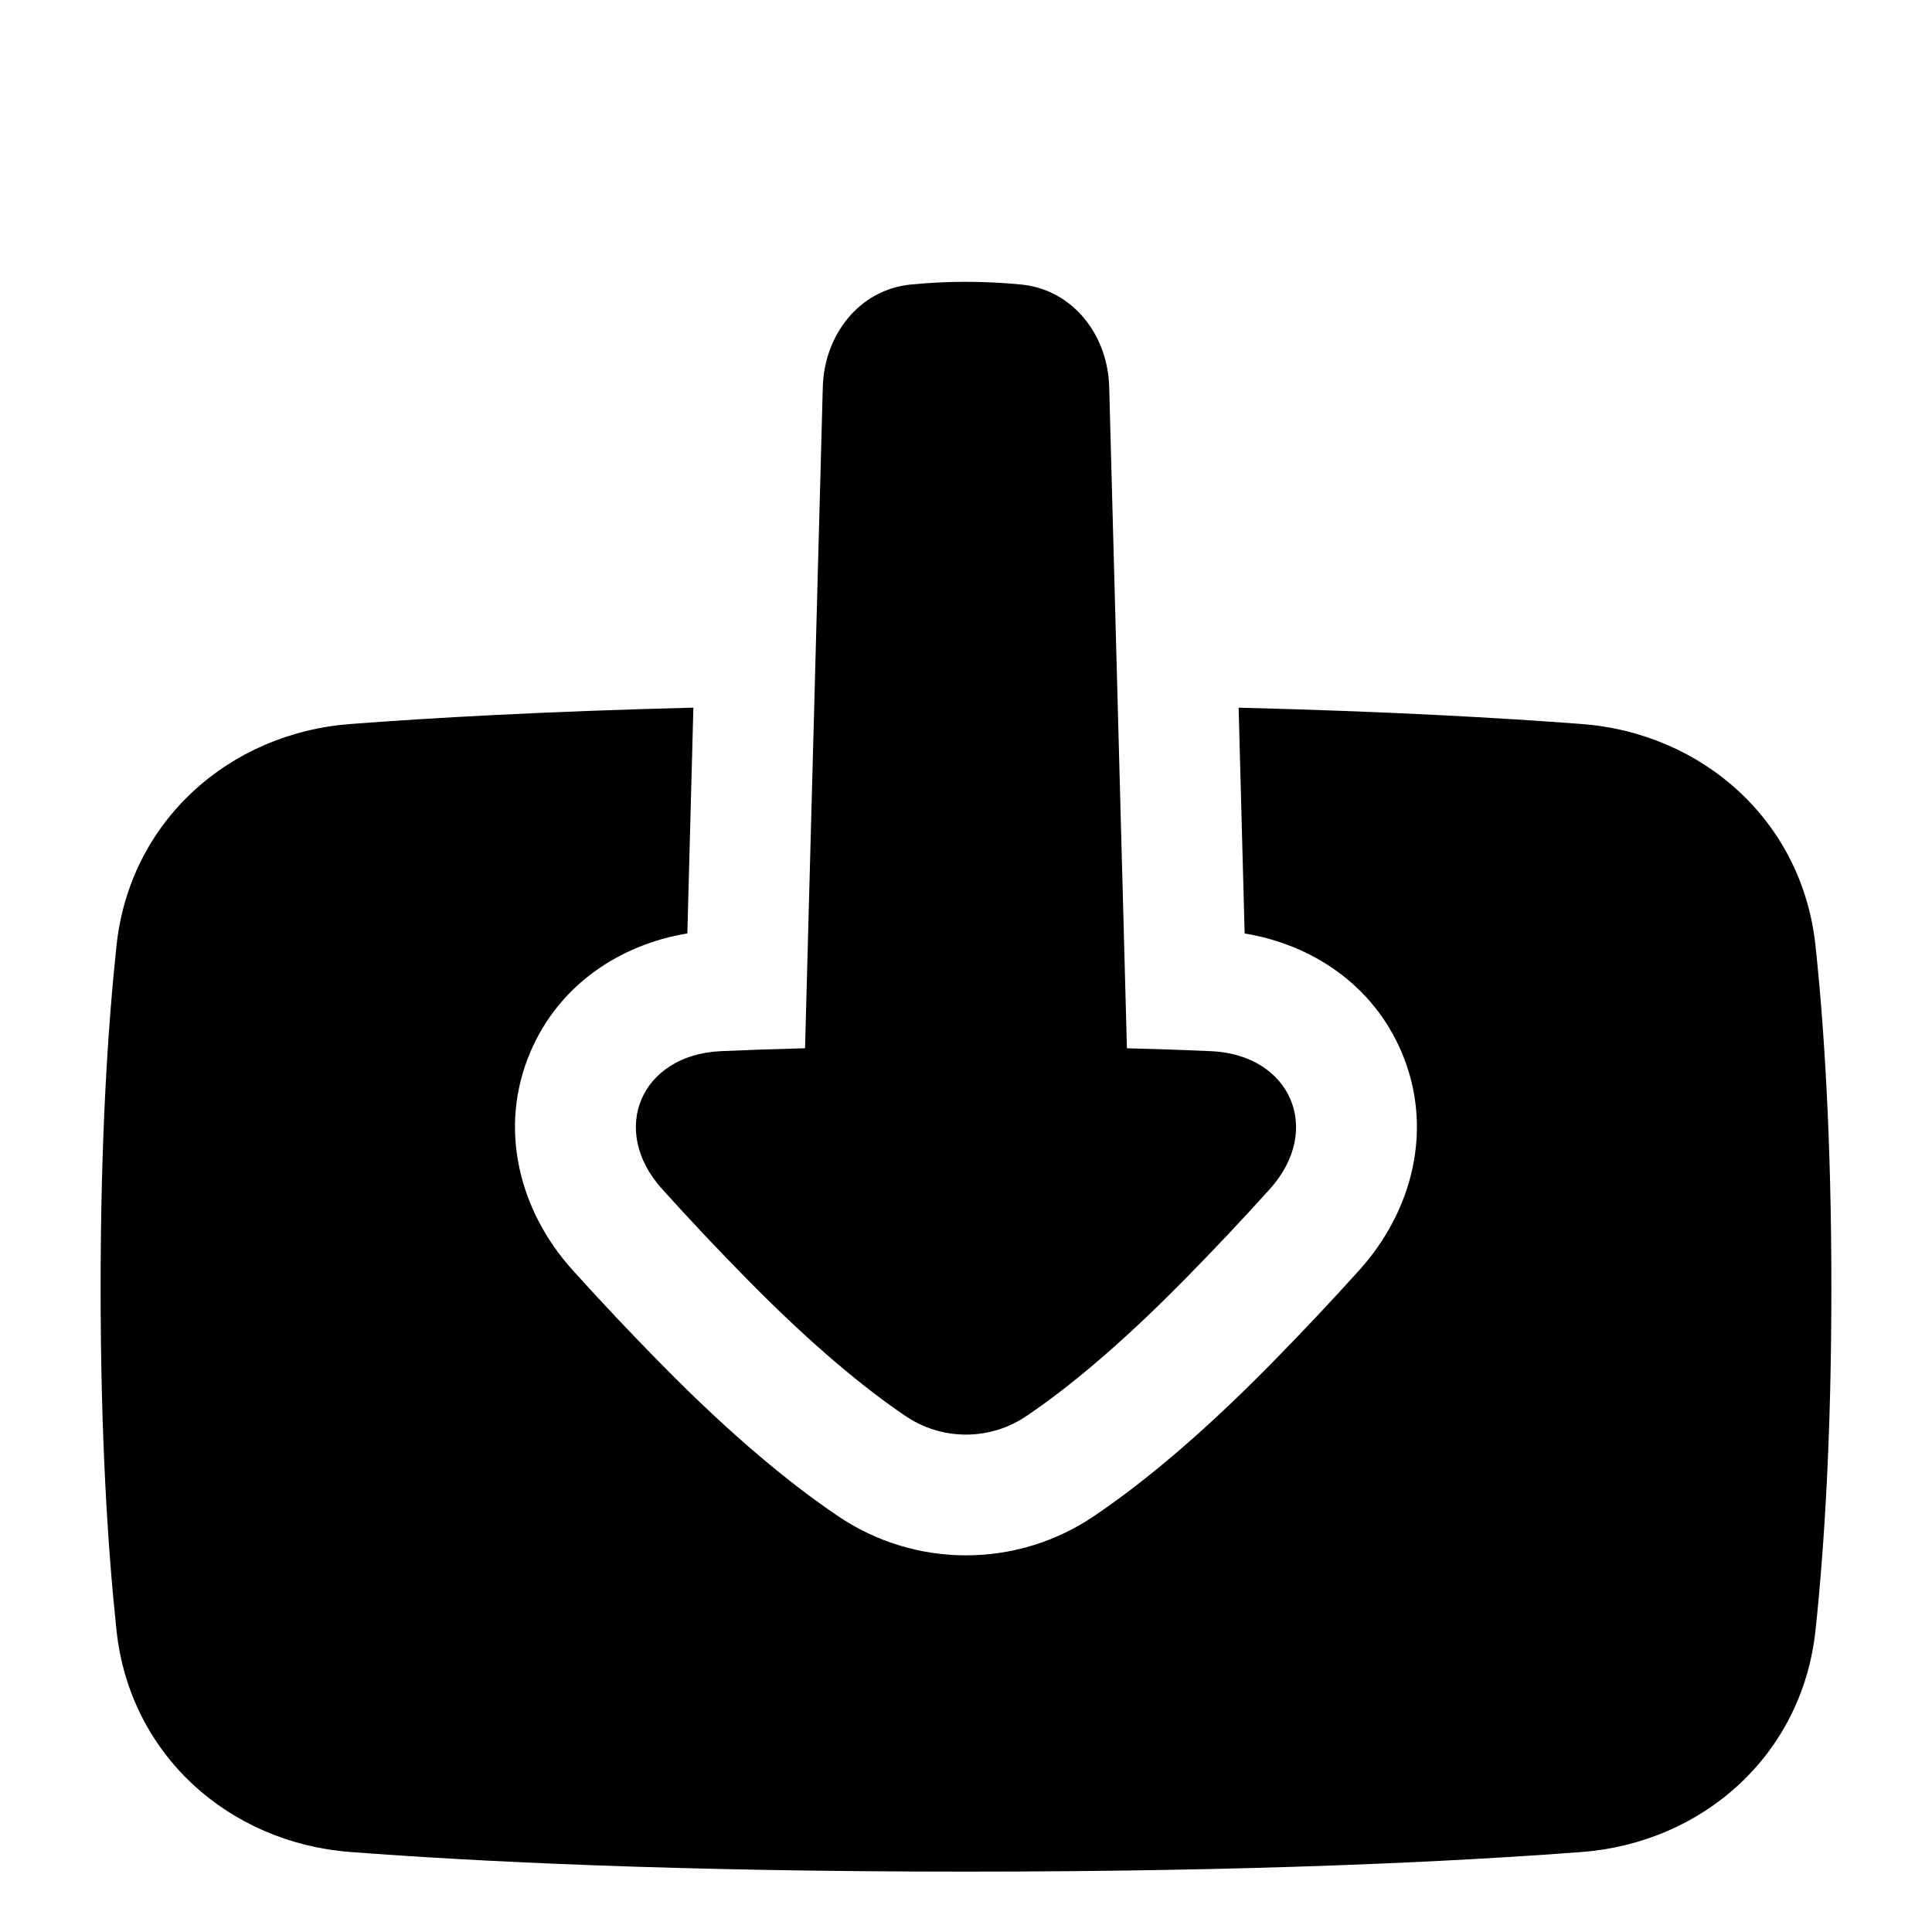
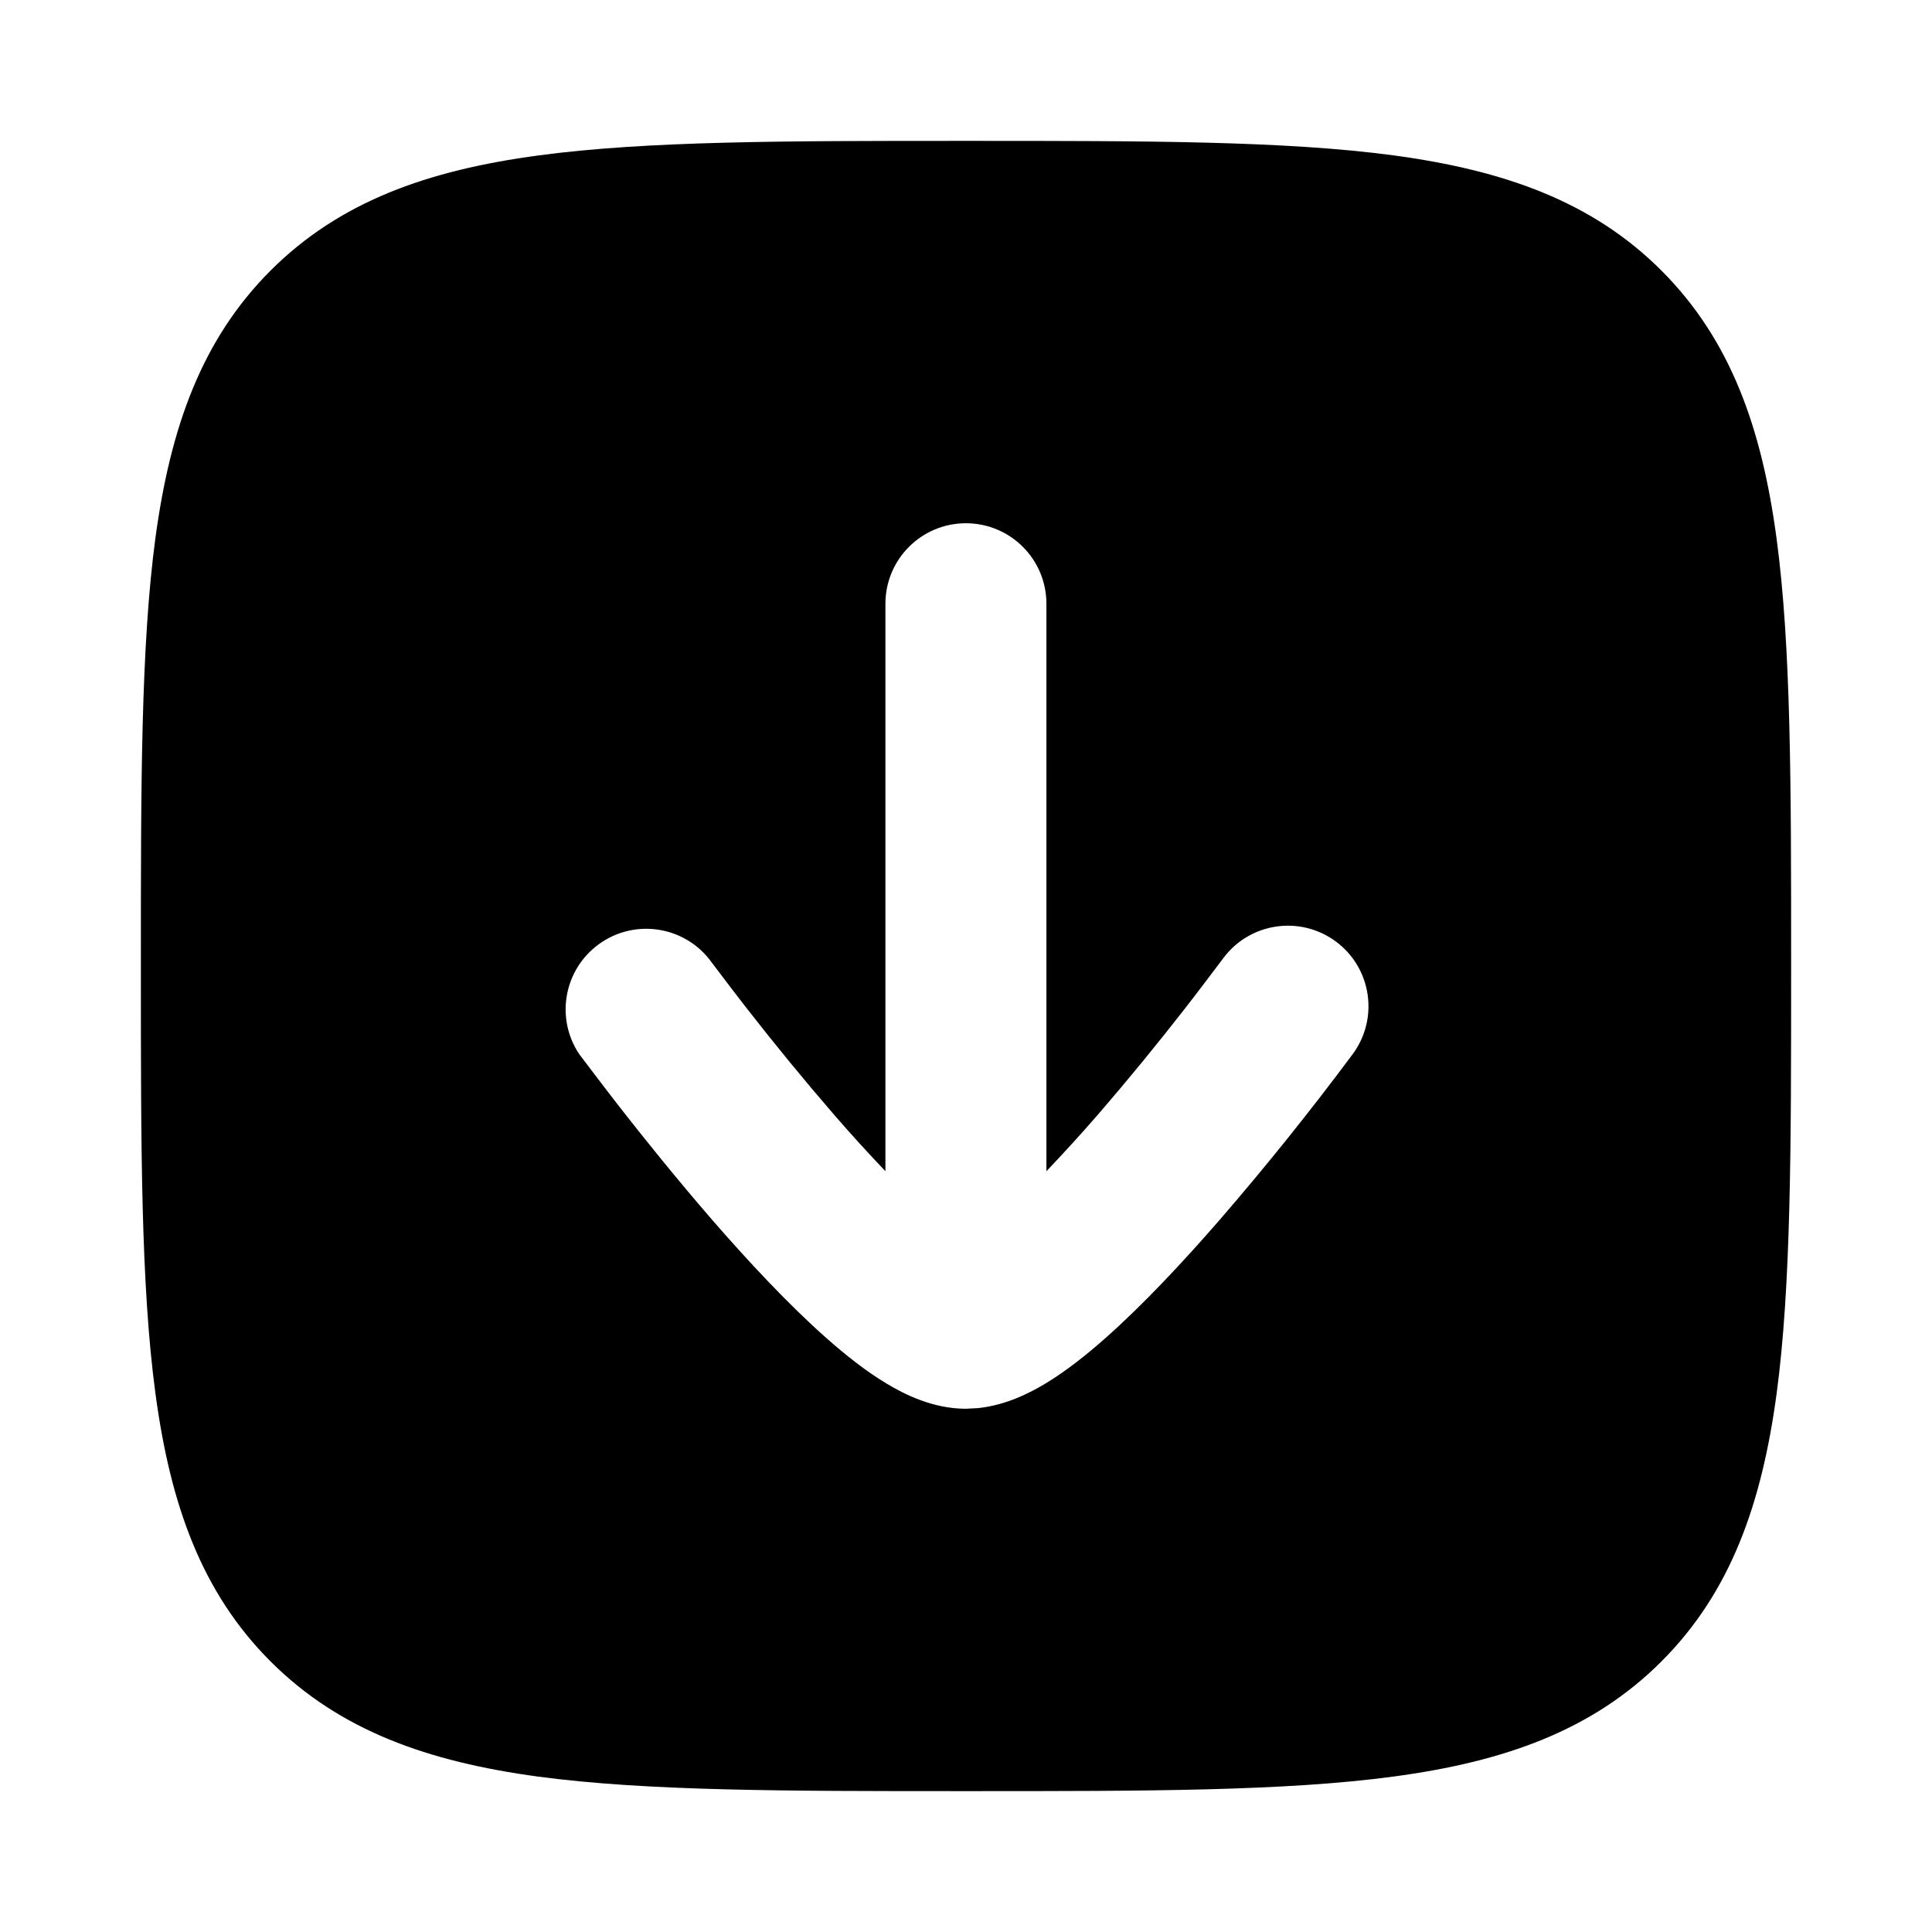
- <svg xmlns="http://www.w3.org/2000/svg" viewBox="0 0 48 48">
-   <path fill="currentColor" fill-rule="evenodd" d="m27.558 9.617l.44 16.427c.793.02 1.487.044 2.094.072c1.977.09 2.782 1.95 1.46 3.422a69 69 0 0 1-2.098 2.227c-1.711 1.744-3.02 2.785-3.926 3.398a2.675 2.675 0 0 1-3.056 0c-.906-.613-2.215-1.654-3.927-3.398a69 69 0 0 1-2.099-2.228c-1.322-1.472-.516-3.332 1.46-3.421c.607-.028 1.302-.052 2.095-.072l.441-16.426c.035-1.292.899-2.42 2.185-2.549a14 14 0 0 1 2.747 0c1.285.129 2.15 1.257 2.184 2.548m7.258 16.509c-.715-1.667-2.227-2.66-3.893-2.934l-.15-5.61c3.706.093 6.52.253 8.526.406c2.997.228 5.474 2.4 5.806 5.502c.213 1.994.395 4.787.395 8.51s-.182 6.516-.395 8.51c-.332 3.102-2.809 5.274-5.806 5.502c-3.087.235-8.082.488-15.299.488s-12.212-.253-15.299-.488c-2.997-.228-5.474-2.4-5.806-5.502C2.682 38.516 2.5 35.723 2.5 32s.182-6.516.395-8.51c.332-3.101 2.809-5.274 5.806-5.502c2.007-.153 4.82-.313 8.526-.407l-.15 5.61c-1.667.275-3.18 1.267-3.895 2.934c-.82 1.91-.274 3.962 1.032 5.416a72 72 0 0 0 2.19 2.325c1.827 1.862 3.288 3.038 4.387 3.781a5.67 5.67 0 0 0 6.418 0c1.098-.743 2.56-1.919 4.387-3.781a72 72 0 0 0 2.188-2.324c1.306-1.454 1.851-3.507 1.032-5.416" clip-rule="evenodd" />
+ <svg xmlns="http://www.w3.org/2000/svg" fill="none" color="currentColor" viewBox="0 0 24 24">
+   <path fill="currentColor" d="M12.053 1.75c2.192 0 3.914 0 5.258.18 1.377.186 2.47.573 3.328 1.431.858.859 1.245 1.95 1.43 3.327.181 1.345.181 3.067.181 5.26v.105c0 2.192 0 3.914-.18 5.258-.186 1.377-.573 2.47-1.431 3.328-.858.858-1.95 1.245-3.328 1.43-1.344.181-3.066.181-5.258.181h-.106c-2.192 0-3.914 0-5.259-.18-1.376-.186-2.468-.573-3.327-1.431-.858-.858-1.245-1.95-1.43-3.328-.181-1.344-.181-3.066-.181-5.258v-.106c0-2.192 0-3.914.18-5.259.186-1.376.573-2.468 1.431-3.327.859-.858 1.95-1.245 3.327-1.43 1.345-.181 3.067-.181 5.26-.181h.105Zm-.054 4.75a1 1 0 0 0-1 1v7.049a19.81 19.81 0 0 1-.64-.704 33.844 33.844 0 0 1-1.095-1.335c-.143-.183-.38-.497-.46-.603a1.001 1.001 0 0 0-1.61 1.186c.086.113.344.455.494.647.299.383.712.898 1.16 1.415.446.513.947 1.051 1.42 1.469.235.208.487.408.74.56.226.137.581.316.991.316l.151-.008c.346-.036.643-.188.84-.307.253-.153.505-.353.74-.561.473-.418.974-.956 1.42-1.469a35.838 35.838 0 0 0 1.655-2.062 1 1 0 0 0-1.612-1.186c-.08.106-.316.42-.459.603a33.78 33.78 0 0 1-1.094 1.335c-.214.246-.431.484-.641.704V7.5a1 1 0 0 0-1-1Z" />
</svg>
